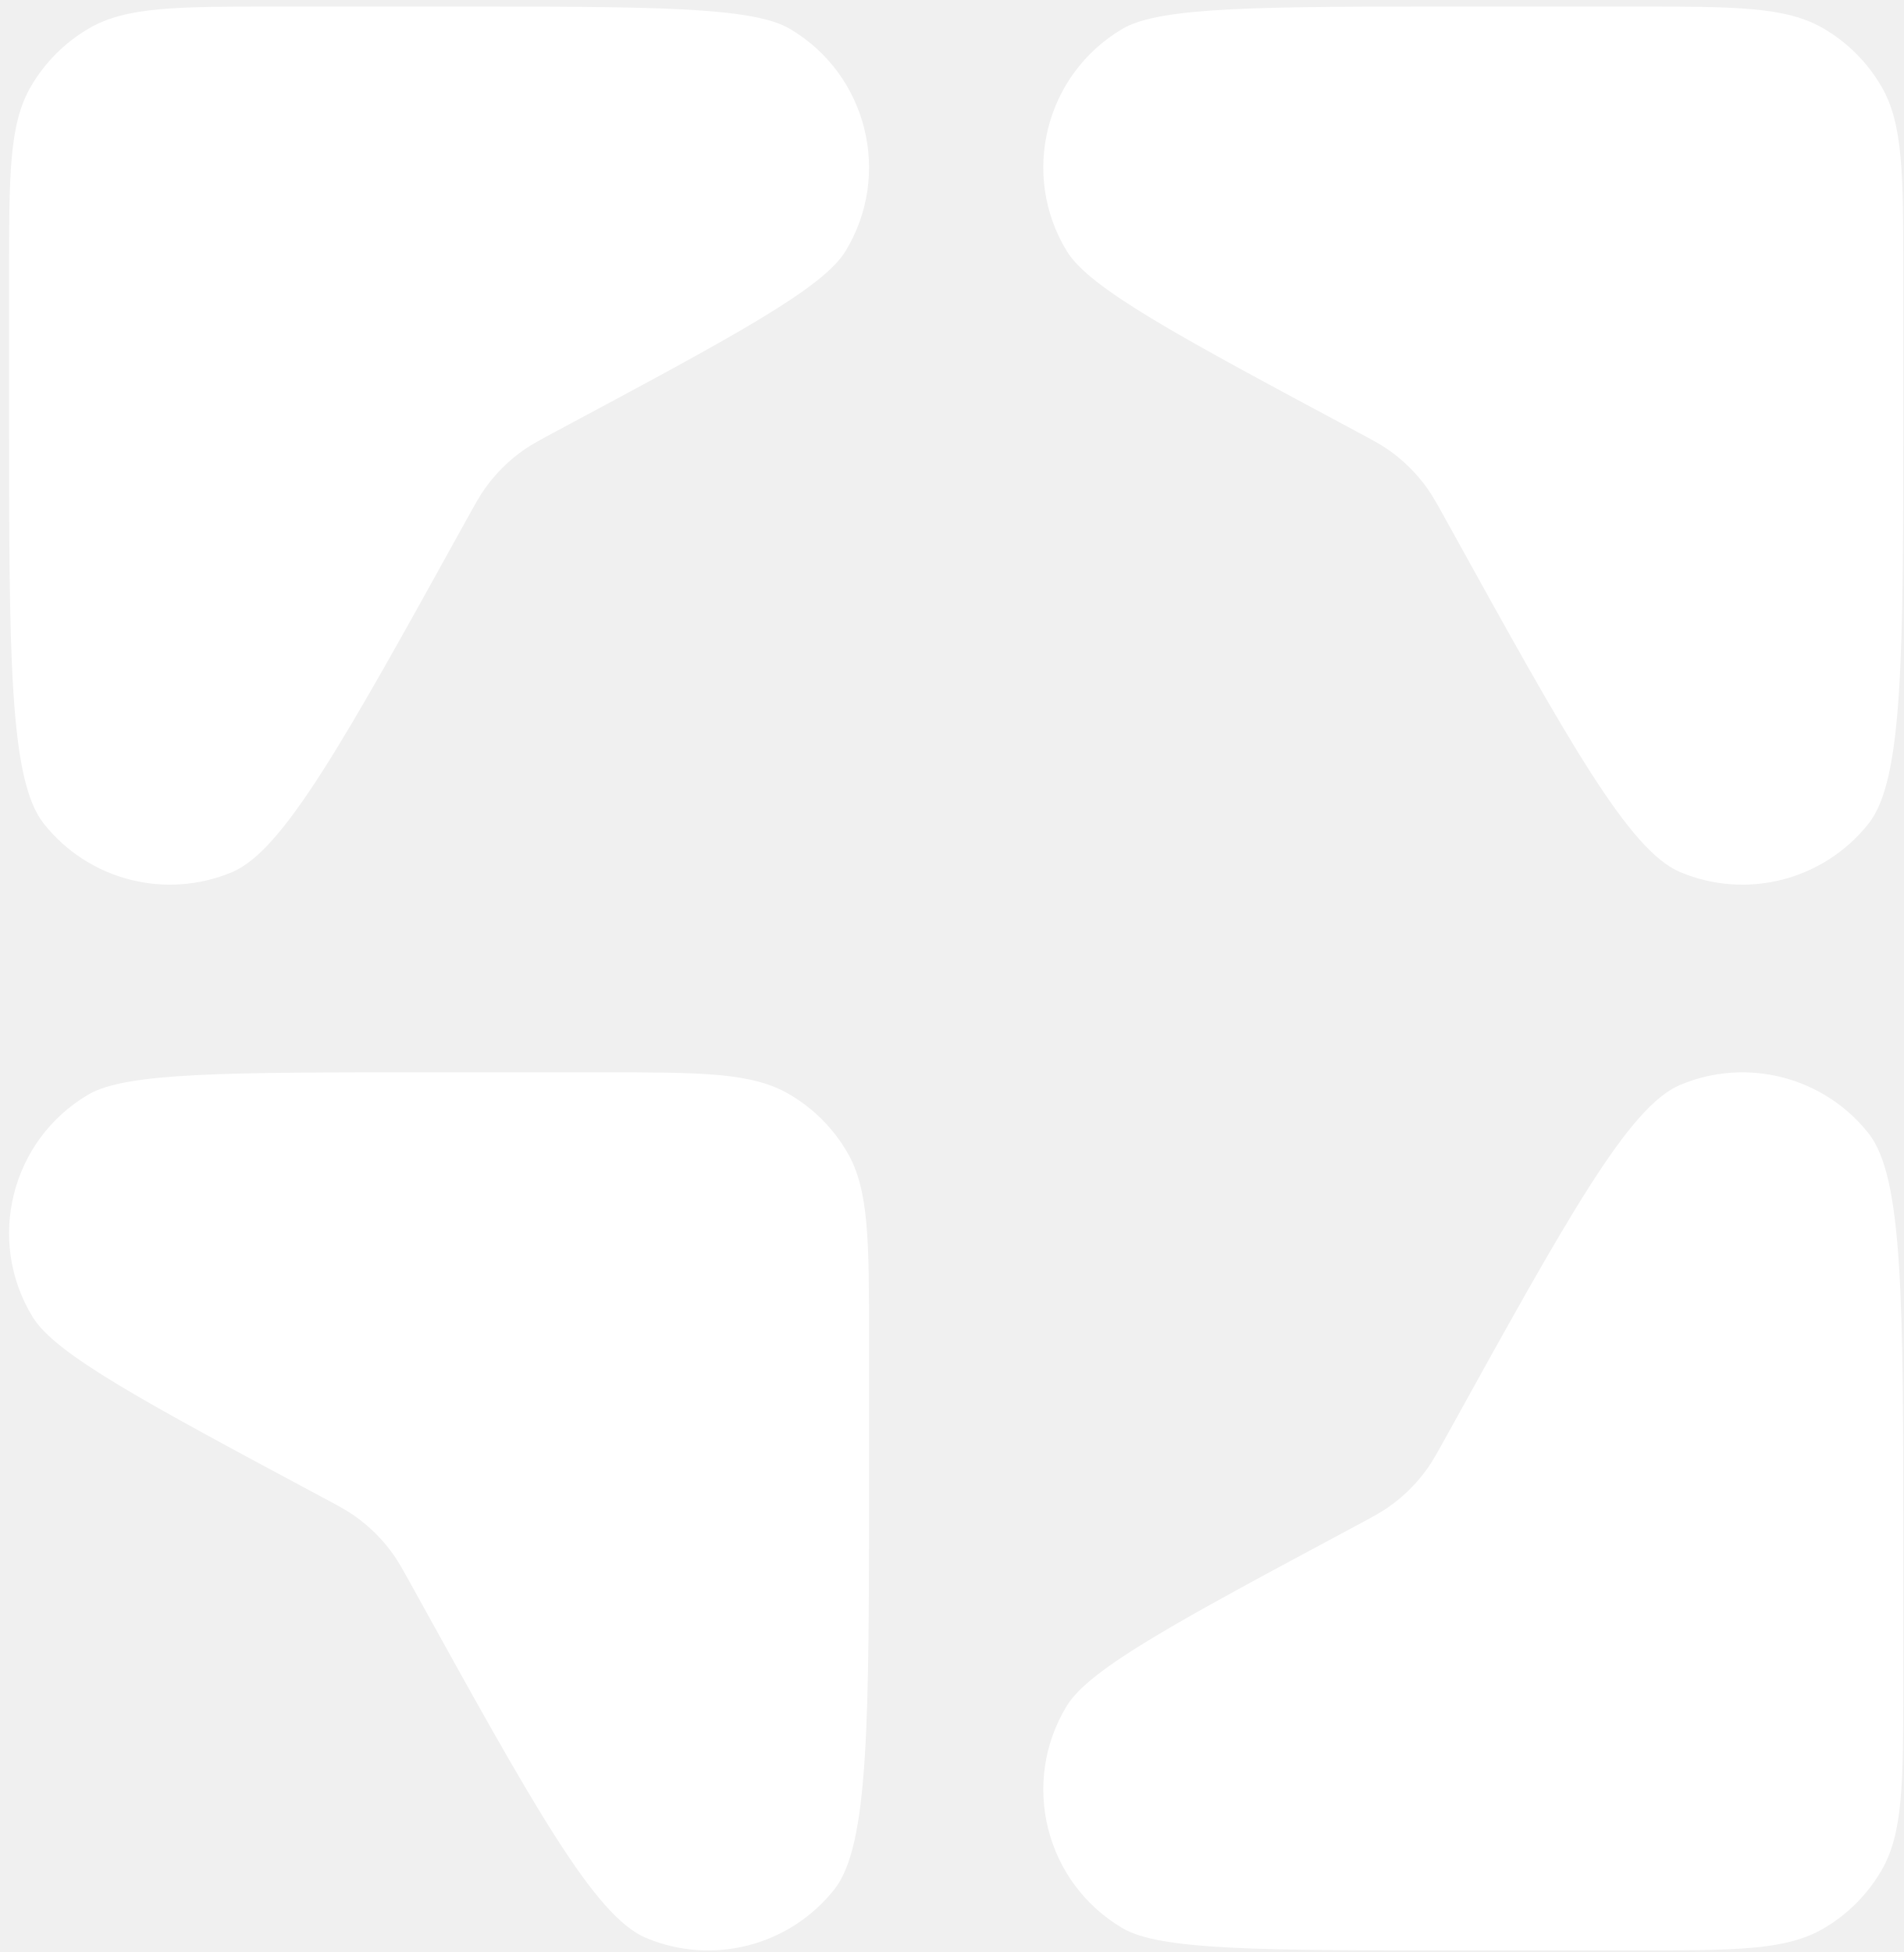
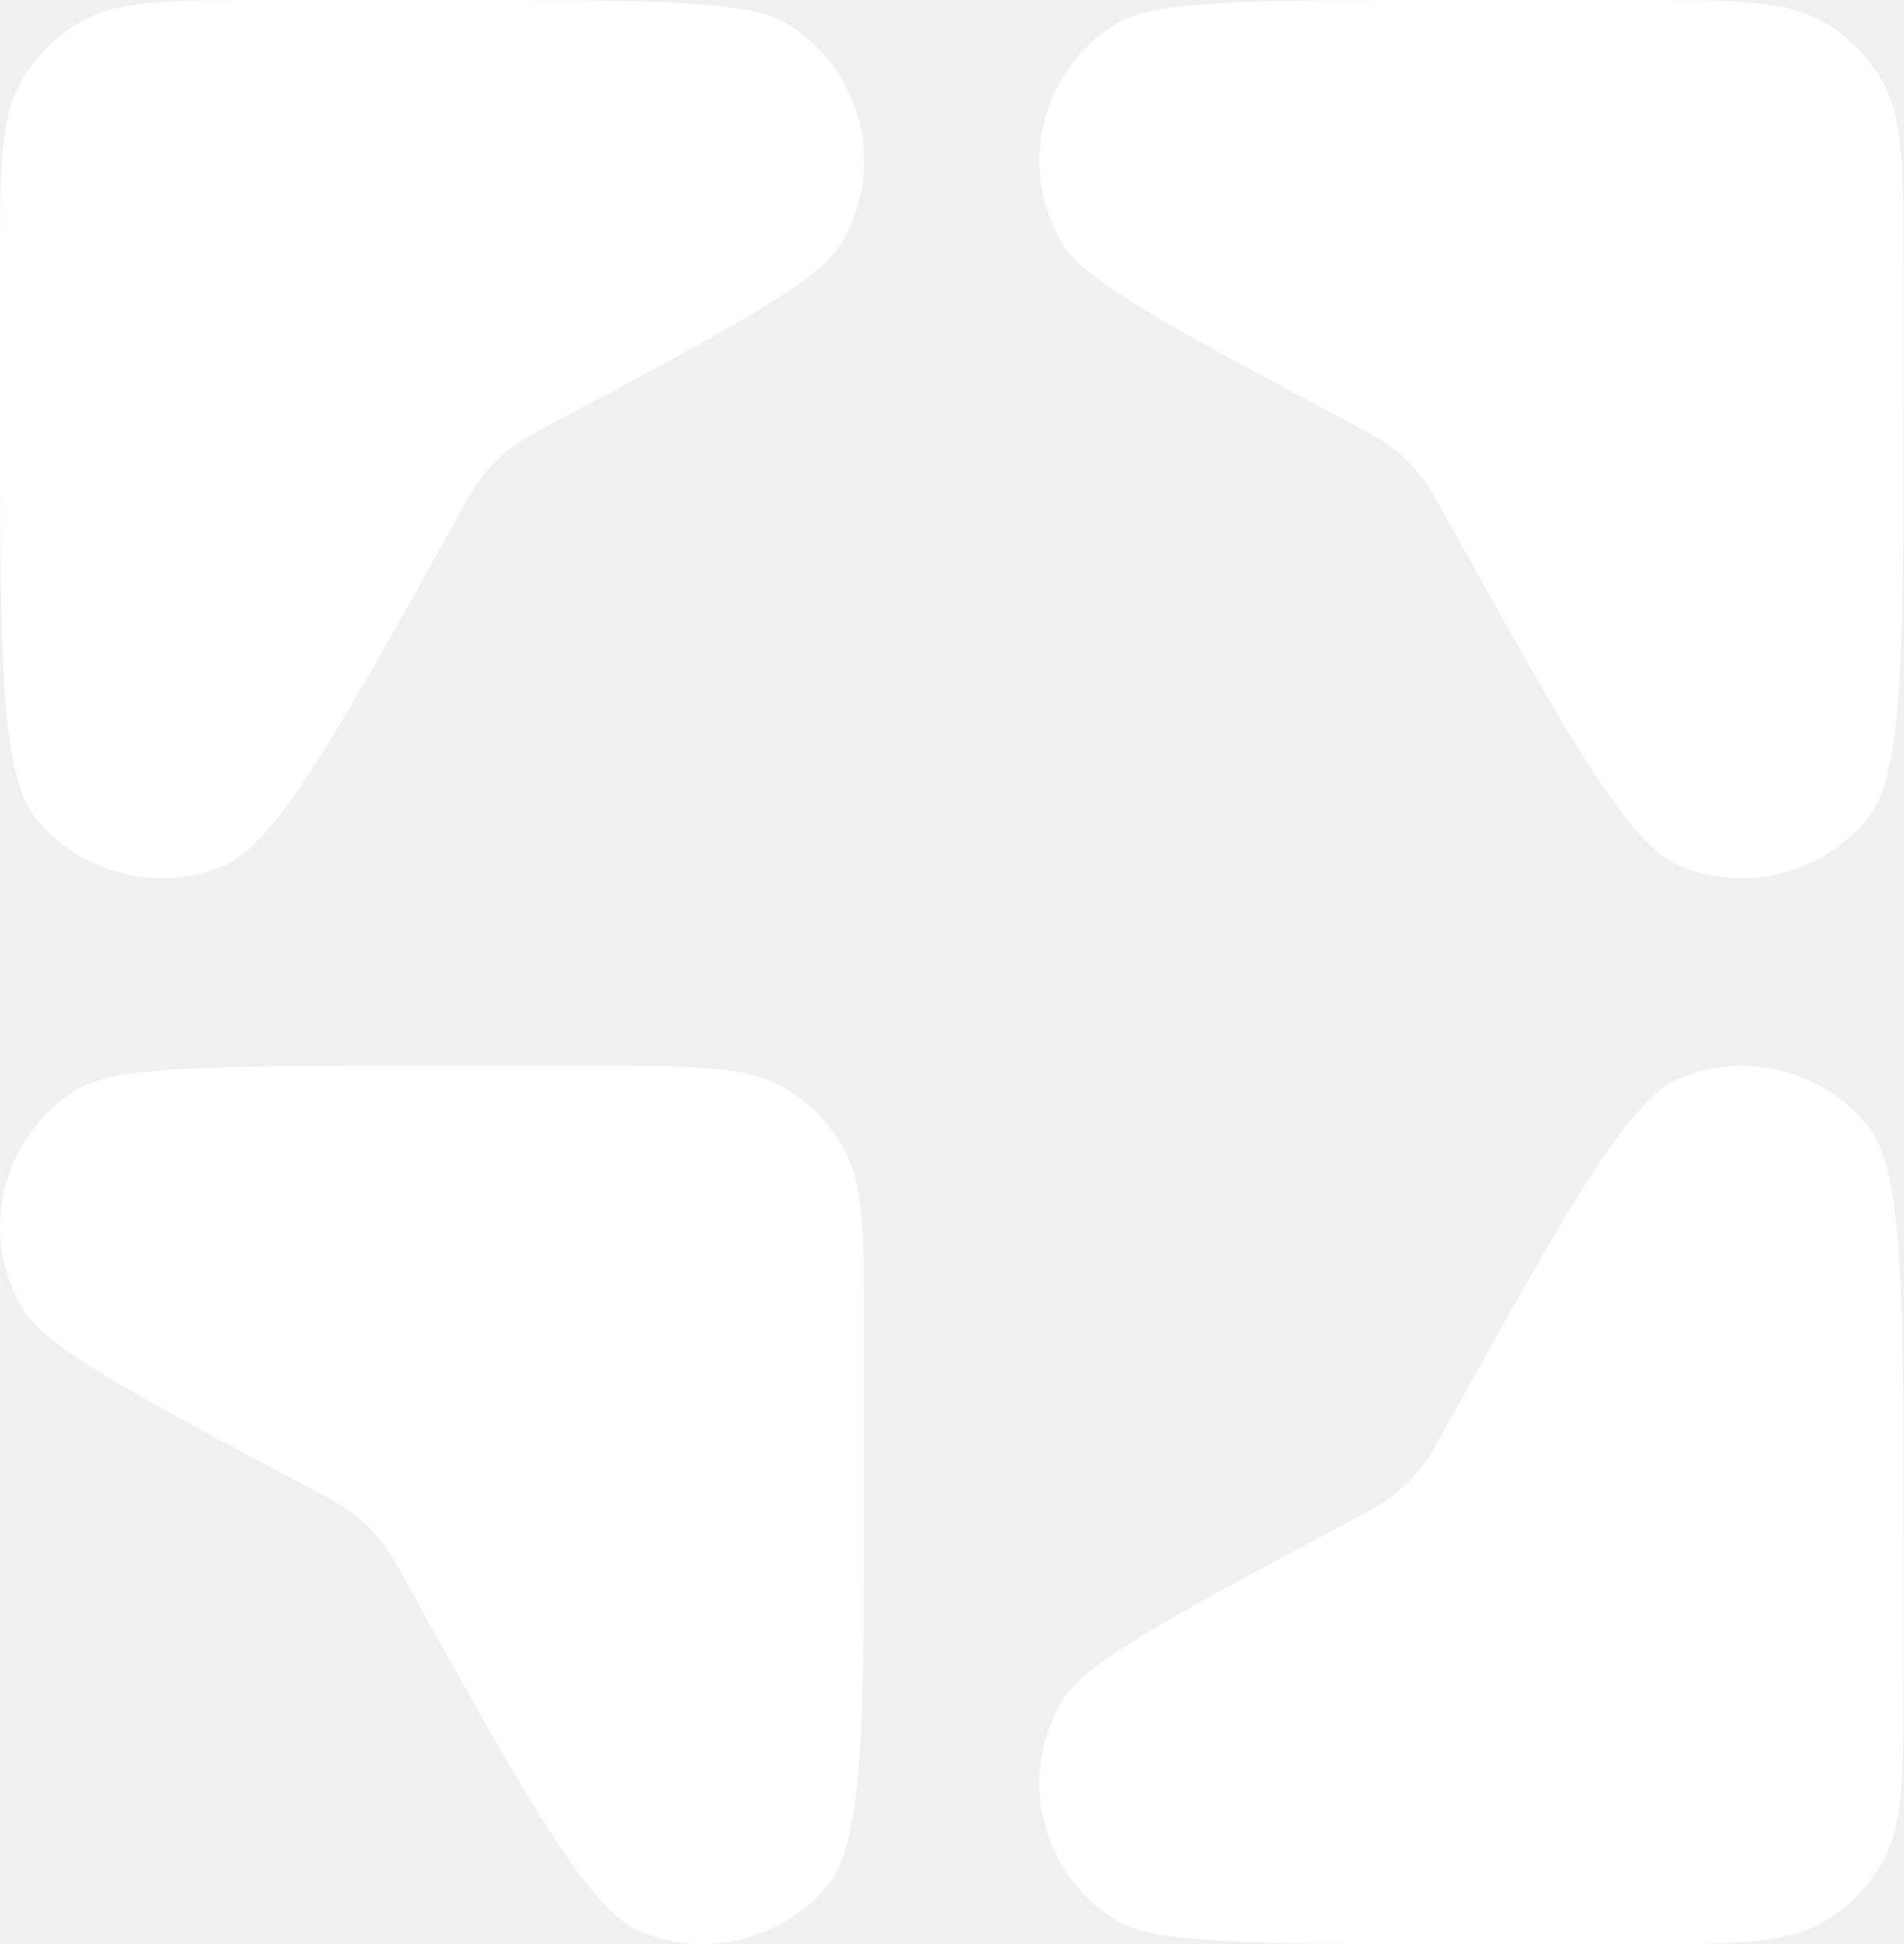
- <svg xmlns="http://www.w3.org/2000/svg" width="199" height="204" viewBox="0 0 199 204" fill="none">
-   <path d="M0.947 28.782C0.947 18.233 0.947 12.959 3.23 9.038C4.694 6.524 6.785 4.432 9.3 2.968C13.221 0.685 18.495 0.685 29.043 0.685H47.088C68.105 0.685 78.614 0.685 82.564 3.014C90.641 7.776 93.262 18.224 88.389 26.234C86.006 30.152 76.742 35.112 58.214 45.033C56.471 45.966 55.599 46.433 54.802 46.986C53.218 48.086 51.835 49.451 50.714 51.019C50.149 51.809 49.665 52.684 48.697 54.435C35.994 77.404 29.643 88.889 24.256 91.147C17.297 94.064 9.247 91.986 4.568 86.065C0.947 81.483 0.947 68.521 0.947 42.599V28.782Z" fill="#fff" />
-   <path d="M198.947 28.782C198.947 18.233 198.947 12.959 196.664 9.038C195.2 6.524 193.109 4.432 190.594 2.968C186.673 0.685 181.399 0.685 170.851 0.685H152.806C131.789 0.685 121.28 0.685 117.33 3.014C109.253 7.776 106.632 18.224 111.505 26.234C113.888 30.152 123.152 35.112 141.68 45.033C143.423 45.966 144.295 46.433 145.092 46.986C146.676 48.086 148.059 49.451 149.18 51.019C149.745 51.809 150.229 52.684 151.197 54.435C163.9 77.404 170.251 88.889 175.638 91.147C182.597 94.064 190.647 91.986 195.326 86.065C198.947 81.483 198.947 68.521 198.947 42.599V28.782Z" fill="#fff" />
-   <path d="M90.841 140.163C90.841 129.615 90.841 124.341 88.558 120.42C87.094 117.906 85.003 115.814 82.488 114.35C78.567 112.067 73.293 112.067 62.745 112.067H44.7C23.683 112.067 13.175 112.067 9.224 114.396C1.147 119.158 -1.474 129.606 3.399 137.616C5.782 141.534 15.046 146.494 33.574 156.415C35.318 157.348 36.189 157.815 36.986 158.368C38.57 159.468 39.953 160.832 41.075 162.401C41.639 163.191 42.123 164.066 43.091 165.817C55.794 188.786 62.145 200.271 67.532 202.529C74.491 205.445 82.541 203.368 87.22 197.447C90.841 192.865 90.841 179.903 90.841 153.981V140.163Z" fill="#fff" />
-   <path d="M198.947 175.74C198.947 186.288 198.947 191.563 196.664 195.484C195.2 197.998 193.109 200.09 190.594 201.553C186.673 203.836 181.399 203.836 170.851 203.836H152.806C131.789 203.836 121.28 203.836 117.33 201.507C109.253 196.746 106.632 186.298 111.505 178.288C113.888 174.37 123.152 169.41 141.68 159.489C143.423 158.556 144.295 158.089 145.092 157.535C146.676 156.435 148.059 155.071 149.18 153.502C149.745 152.712 150.229 151.837 151.197 150.087C163.9 127.117 170.251 115.633 175.638 113.375C182.597 110.458 190.647 112.536 195.326 118.457C198.947 123.039 198.947 136 198.947 161.923V175.74Z" fill="#fff" />
+ <svg xmlns="http://www.w3.org/2000/svg" width="93" height="95" viewBox="0 0 93 95" fill="none">
+   <path d="M1.00934e-05 13.139C1.00934e-05 8.206 1.10865e-05 5.74 1.072 3.906C1.76 2.73 2.742 1.752 3.923 1.068C5.765 8.91938e-07 8.242 0 13.197 0H21.672C31.544 0 36.48 1.67238e-06 38.336 1.089C42.129 3.316 43.36 8.202 41.071 11.947C39.952 13.78 35.601 16.099 26.898 20.738C26.079 21.175 25.67 21.393 25.295 21.652C24.551 22.166 23.902 22.804 23.375 23.538C23.11 23.907 22.883 24.316 22.428 25.135C16.462 35.876 13.478 41.247 10.948 42.303C7.679 43.667 3.898 42.695 1.701 39.926C9.85463e-06 37.783 1.00934e-05 31.722 1.00934e-05 19.6V13.139Z" fill="white" />
+   <path d="M93 13.139C93 8.206 93 5.74 91.928 3.906C91.24 2.73 90.258 1.752 89.077 1.068C87.235 8.91938e-07 84.758 0 79.803 0H71.328C61.456 0 56.52 1.67238e-06 54.664 1.089C50.871 3.316 49.64 8.202 51.929 11.947C53.048 13.78 57.4 16.099 66.102 20.738C66.921 21.175 67.33 21.393 67.705 21.652C68.449 22.166 69.098 22.804 69.625 23.538C69.89 23.907 70.117 24.316 70.572 25.135C76.538 35.876 79.522 41.247 82.052 42.303C85.32 43.667 89.102 42.695 91.299 39.926C93 37.783 93 31.722 93 19.6V13.139Z" fill="white" />
+   <path d="M42.223 65.225C42.223 60.292 42.223 57.825 41.151 55.992C40.463 54.816 39.481 53.838 38.3 53.153C36.458 52.086 33.981 52.086 29.026 52.086H20.55C10.679 52.086 5.743 52.086 3.887 53.175C0.094 55.401 -1.137 60.287 1.152 64.033C2.271 65.865 6.622 68.185 15.325 72.824C16.144 73.26 16.553 73.479 16.928 73.738C17.672 74.252 18.321 74.89 18.848 75.624C19.113 75.993 19.34 76.402 19.795 77.221C25.761 87.962 28.745 93.333 31.275 94.388C34.544 95.752 38.325 94.781 40.522 92.012C42.223 89.869 42.223 83.808 42.223 71.686V65.225Z" fill="white" />
+   <path d="M93 81.861C93 86.794 93 89.26 91.928 91.094C91.24 92.27 90.258 93.248 89.077 93.932C87.235 95 84.758 95 79.803 95H71.328C61.456 95 56.52 95 54.664 93.911C50.871 91.684 49.64 86.799 51.929 83.053C53.048 81.221 57.4 78.901 66.102 74.262C66.921 73.825 67.33 73.607 67.705 73.348C68.449 72.834 69.098 72.196 69.625 71.462C69.89 71.093 70.117 70.683 70.572 69.865C76.538 59.124 79.522 53.753 82.052 52.697C85.32 51.333 89.102 52.305 91.299 55.074C93 57.217 93 63.278 93 75.4V81.861Z" fill="white" />
</svg>
